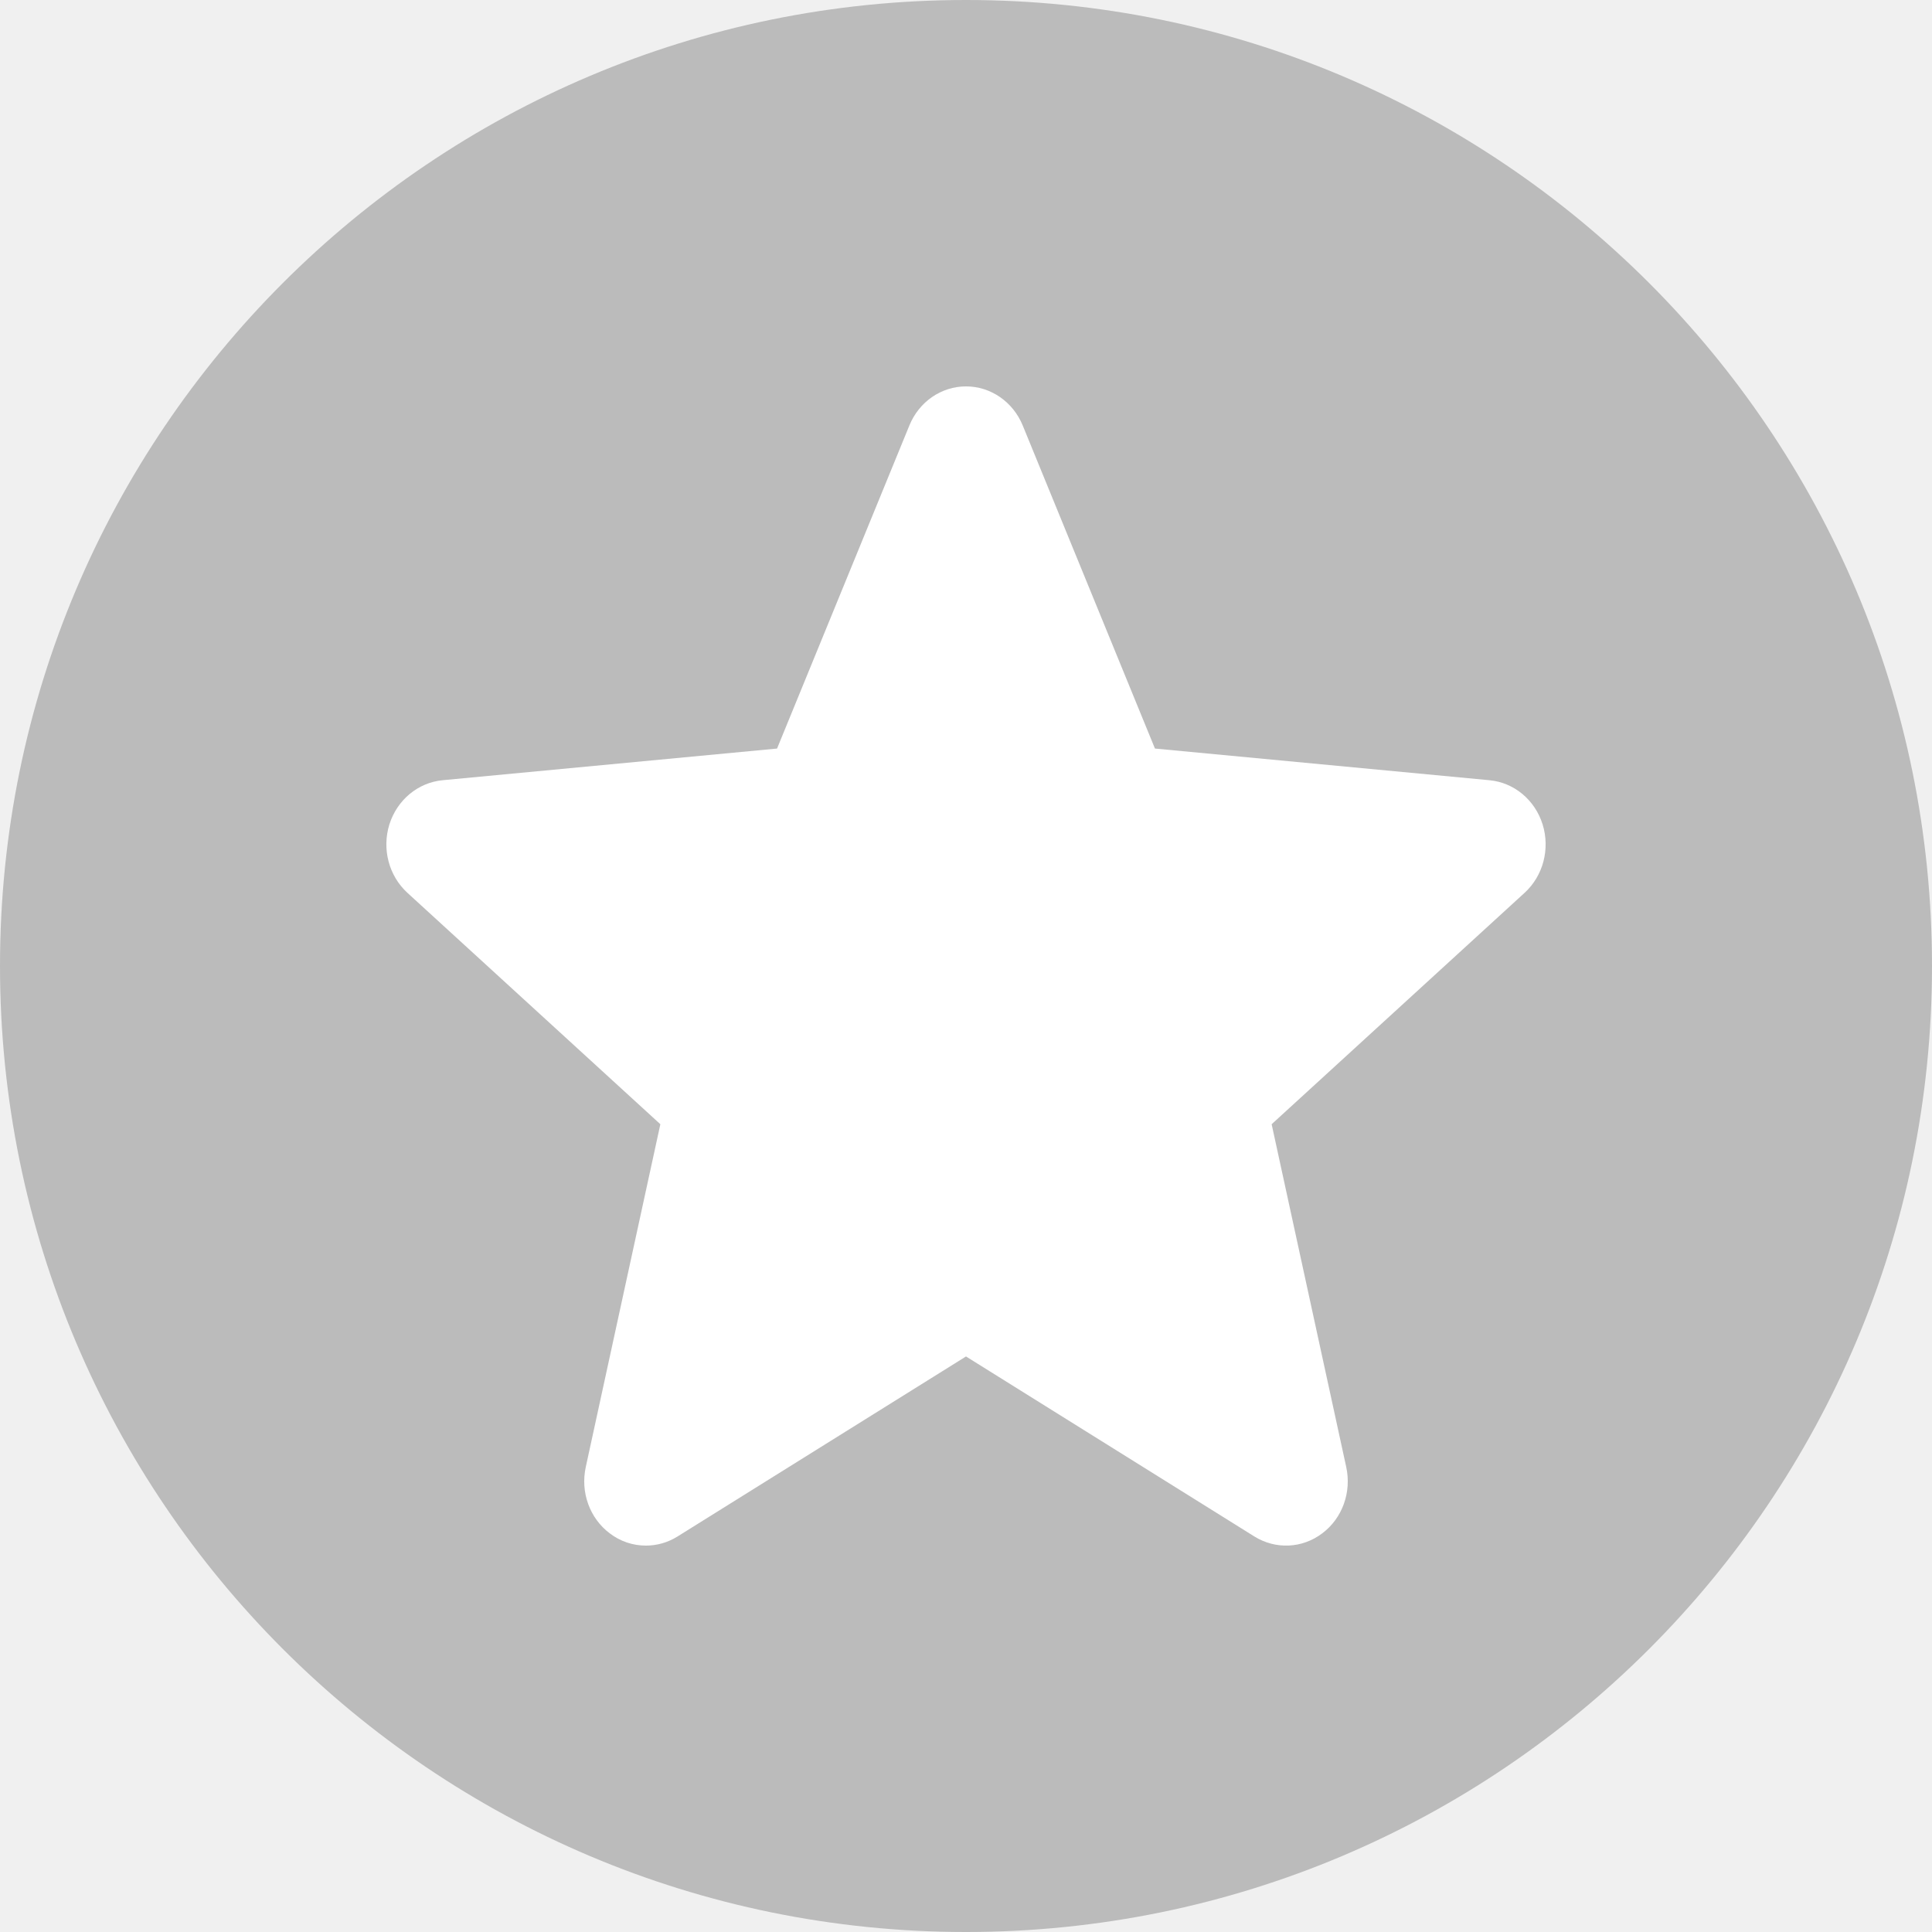
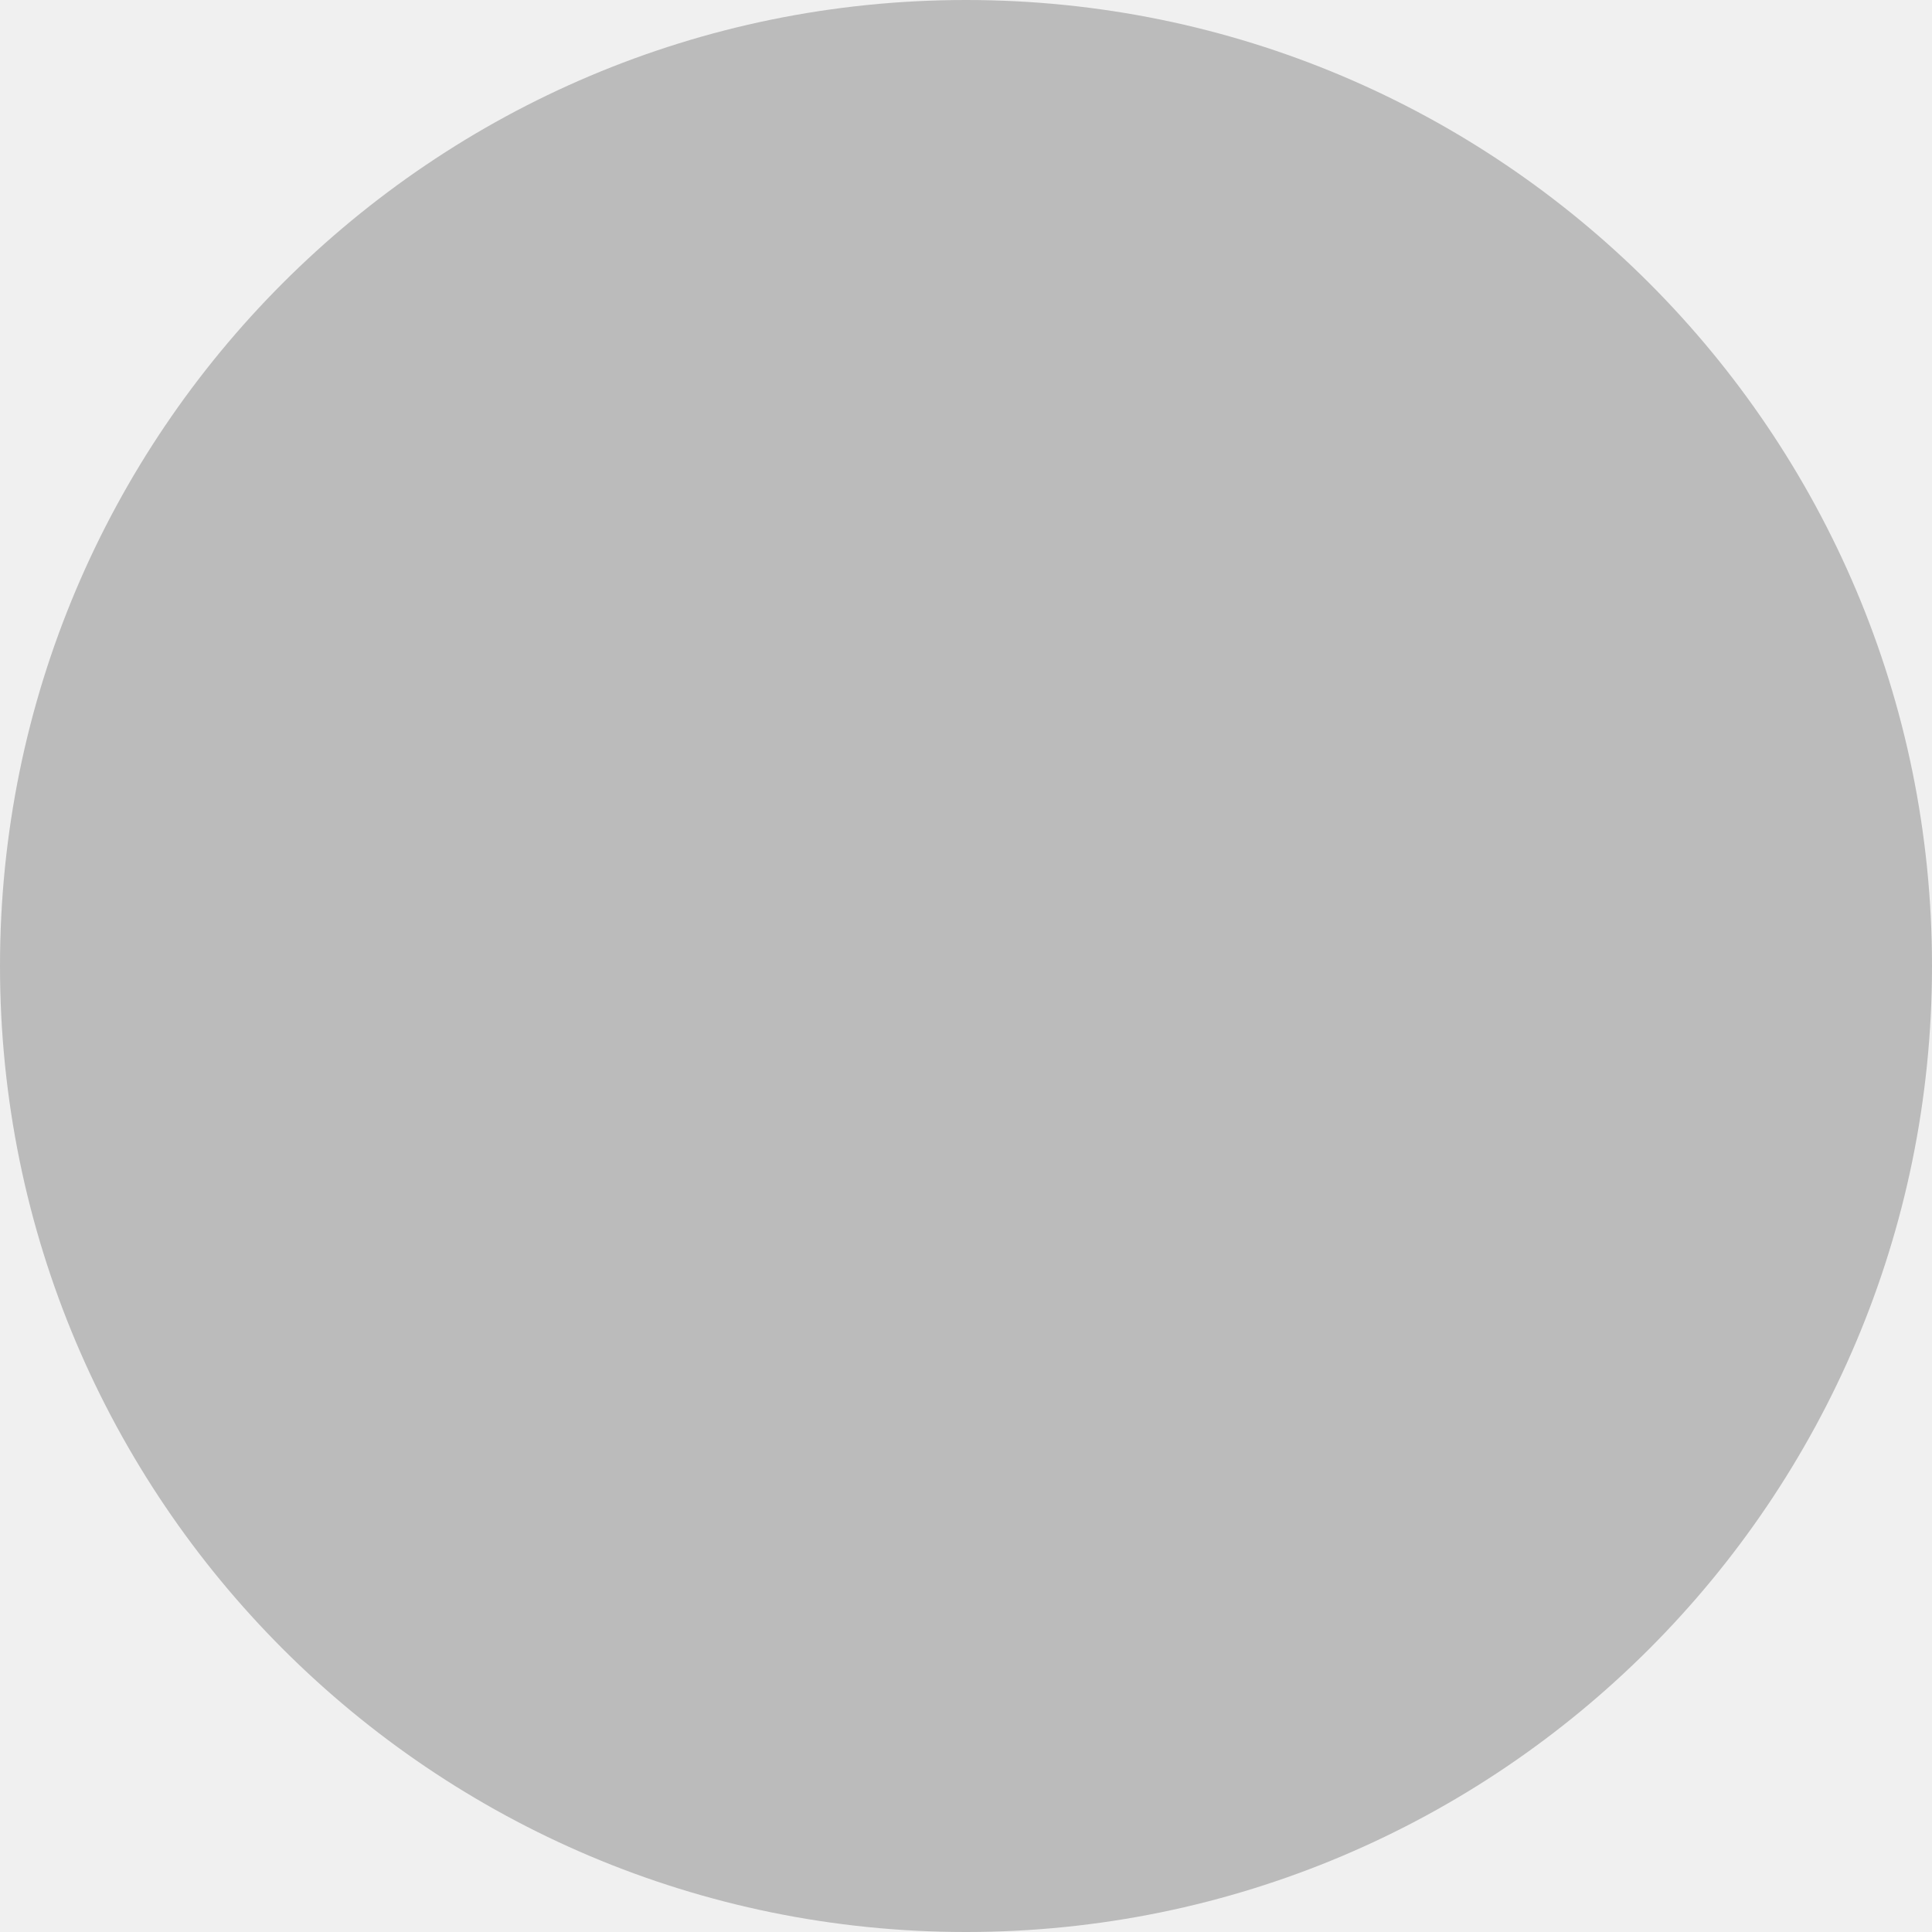
<svg xmlns="http://www.w3.org/2000/svg" width="20" height="20" viewBox="0 0 20 20" fill="none">
  <circle cx="10" cy="10" r="10" fill="#BBBBBB" />
-   <path d="M15.969 8.534C15.89 8.281 15.674 8.101 15.42 8.077L11.956 7.749L10.587 4.404C10.486 4.159 10.256 4 10 4C9.744 4 9.514 4.159 9.414 4.404L8.044 7.749L4.58 8.077C4.326 8.102 4.111 8.281 4.031 8.534C3.952 8.788 4.025 9.066 4.217 9.242L6.836 11.638L6.064 15.186C6.007 15.447 6.104 15.717 6.312 15.873C6.423 15.958 6.554 16 6.686 16C6.799 16 6.912 15.969 7.013 15.906L10 14.042L12.986 15.906C13.206 16.042 13.481 16.03 13.688 15.873C13.896 15.717 13.993 15.447 13.936 15.186L13.164 11.638L15.783 9.242C15.975 9.066 16.048 8.788 15.969 8.534Z" fill="white" />
+   <path d="M15.969 8.534C15.89 8.281 15.674 8.101 15.42 8.077L11.956 7.749L10.587 4.404C10.486 4.159 10.256 4 10 4C9.744 4 9.514 4.159 9.414 4.404L8.044 7.749L4.58 8.077C4.326 8.102 4.111 8.281 4.031 8.534C3.952 8.788 4.025 9.066 4.217 9.242L6.836 11.638L6.064 15.186C6.007 15.447 6.104 15.717 6.312 15.873C6.423 15.958 6.554 16 6.686 16C6.799 16 6.912 15.969 7.013 15.906L10 14.042L12.986 15.906C13.206 16.042 13.481 16.03 13.688 15.873C13.896 15.717 13.993 15.447 13.936 15.186L13.164 11.638L15.783 9.242C15.975 9.066 16.048 8.788 15.969 8.534Z" />
</svg>
